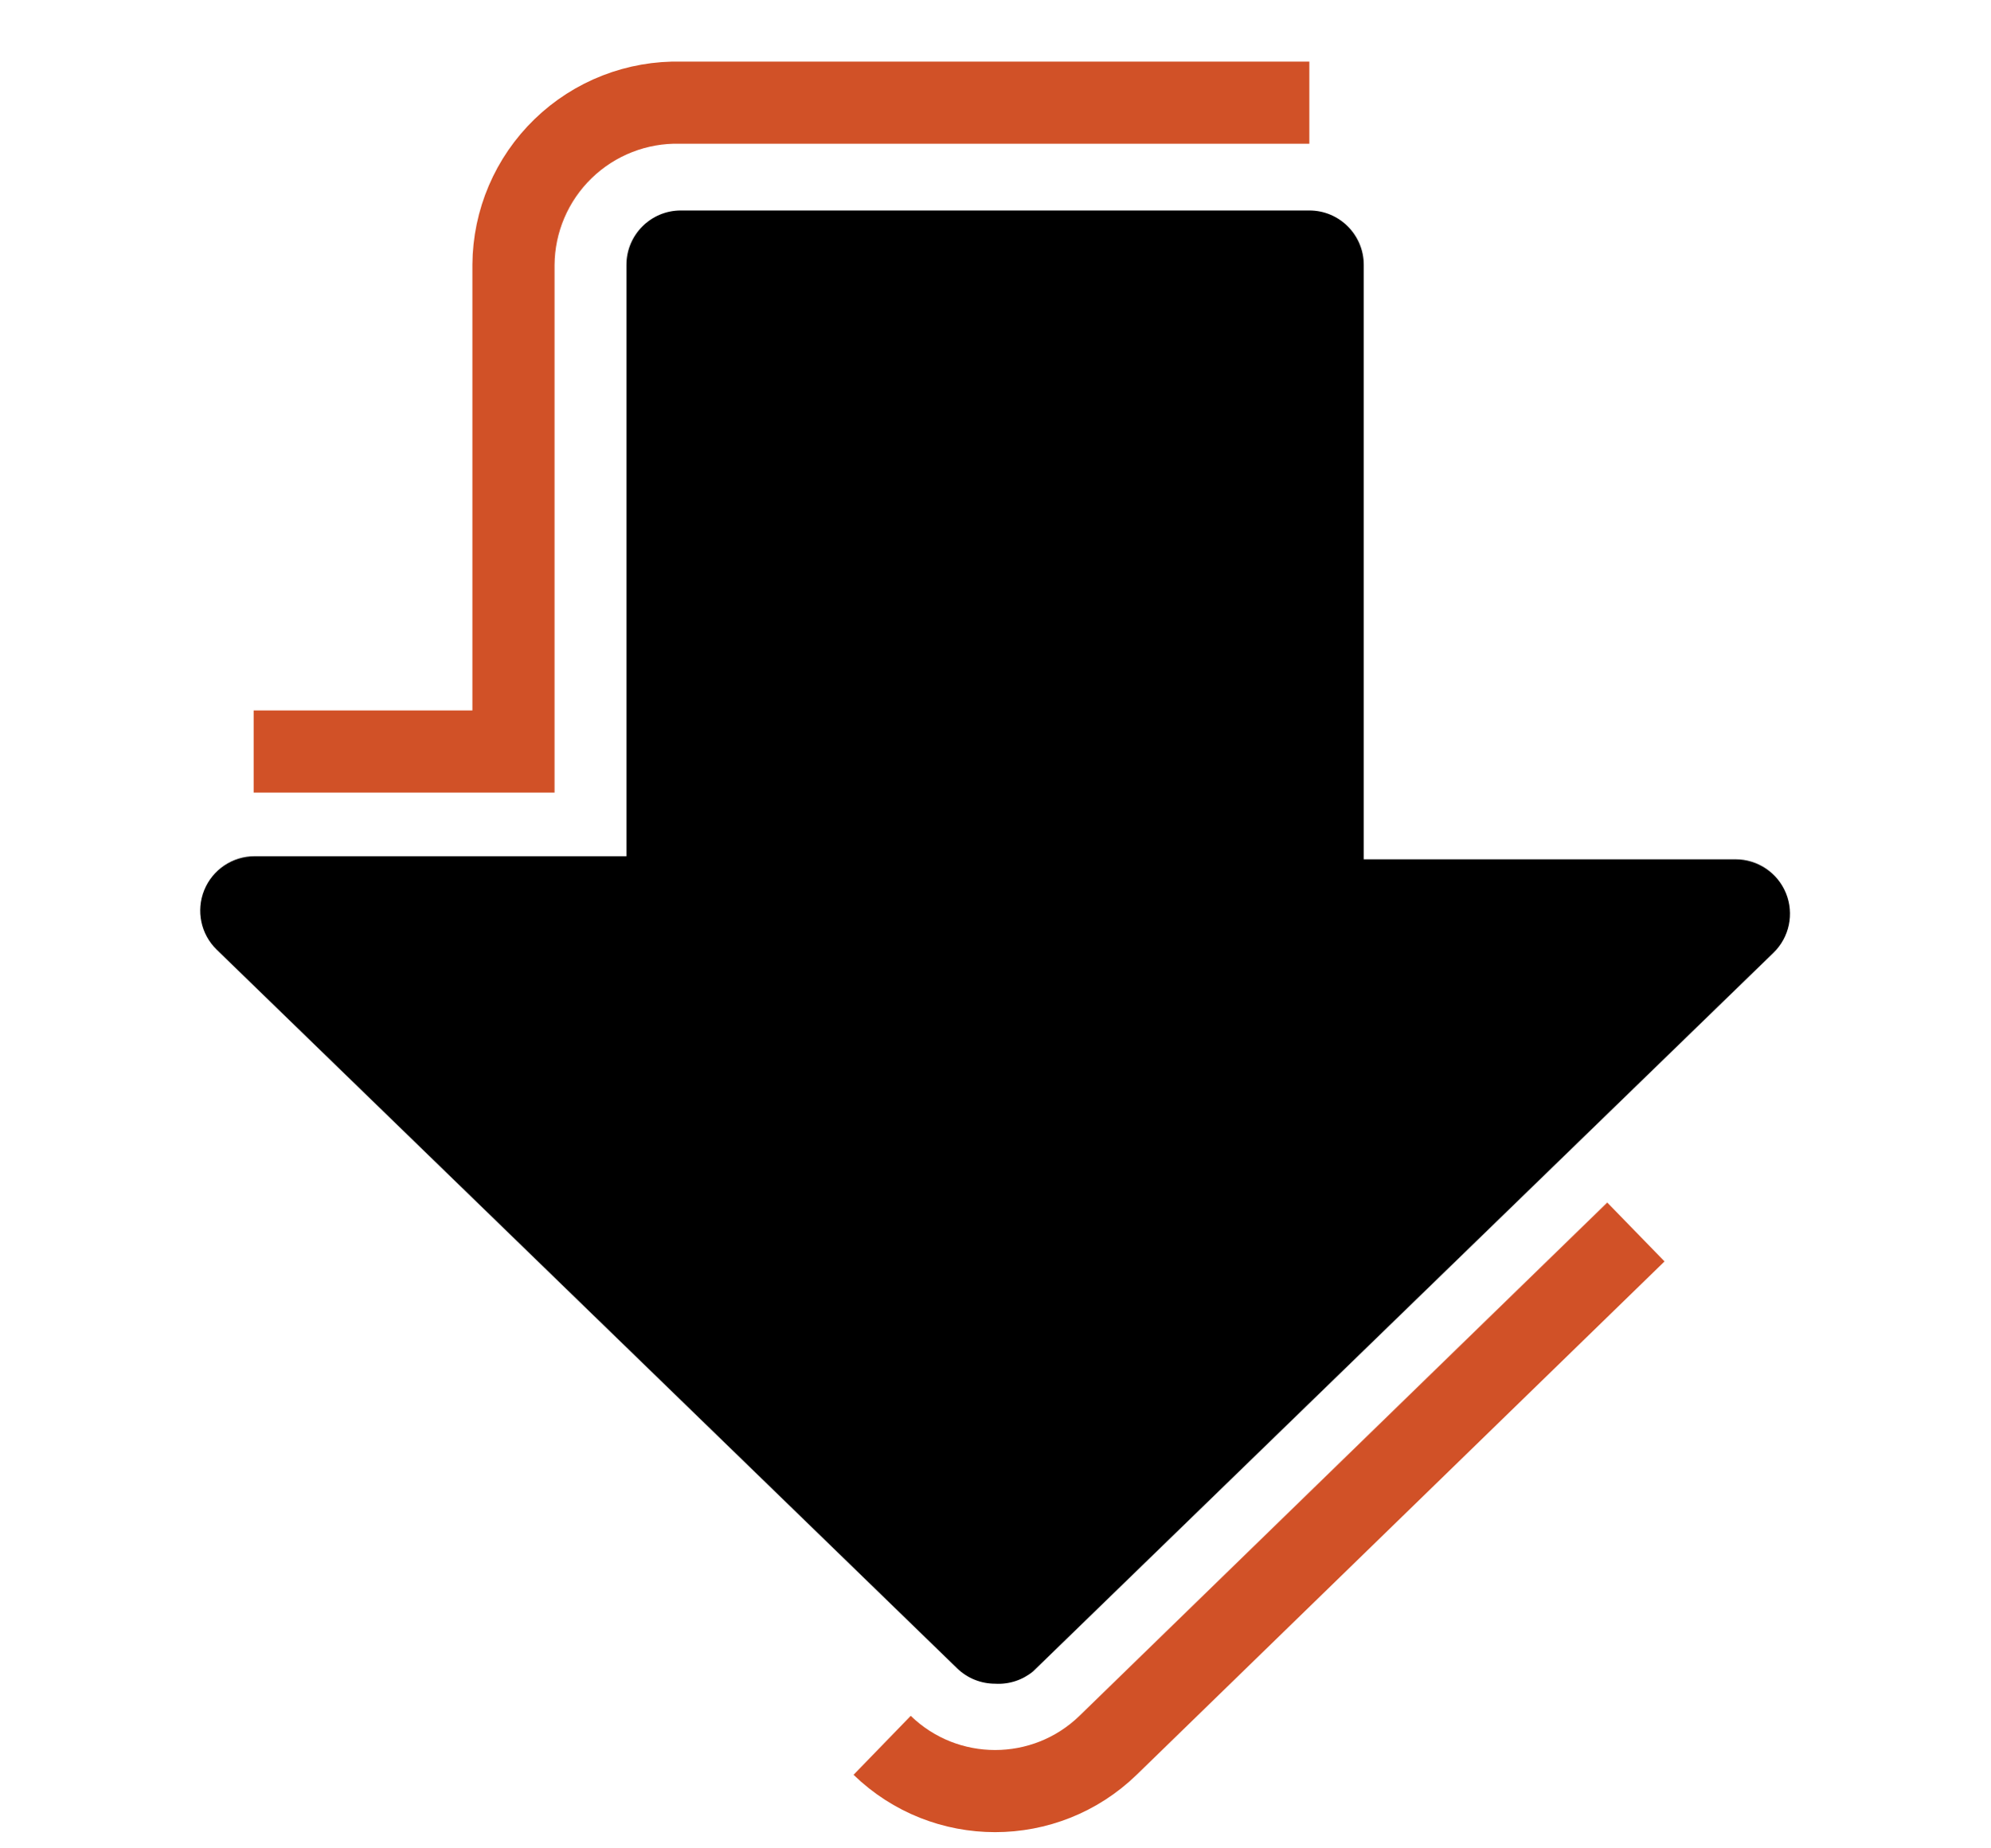
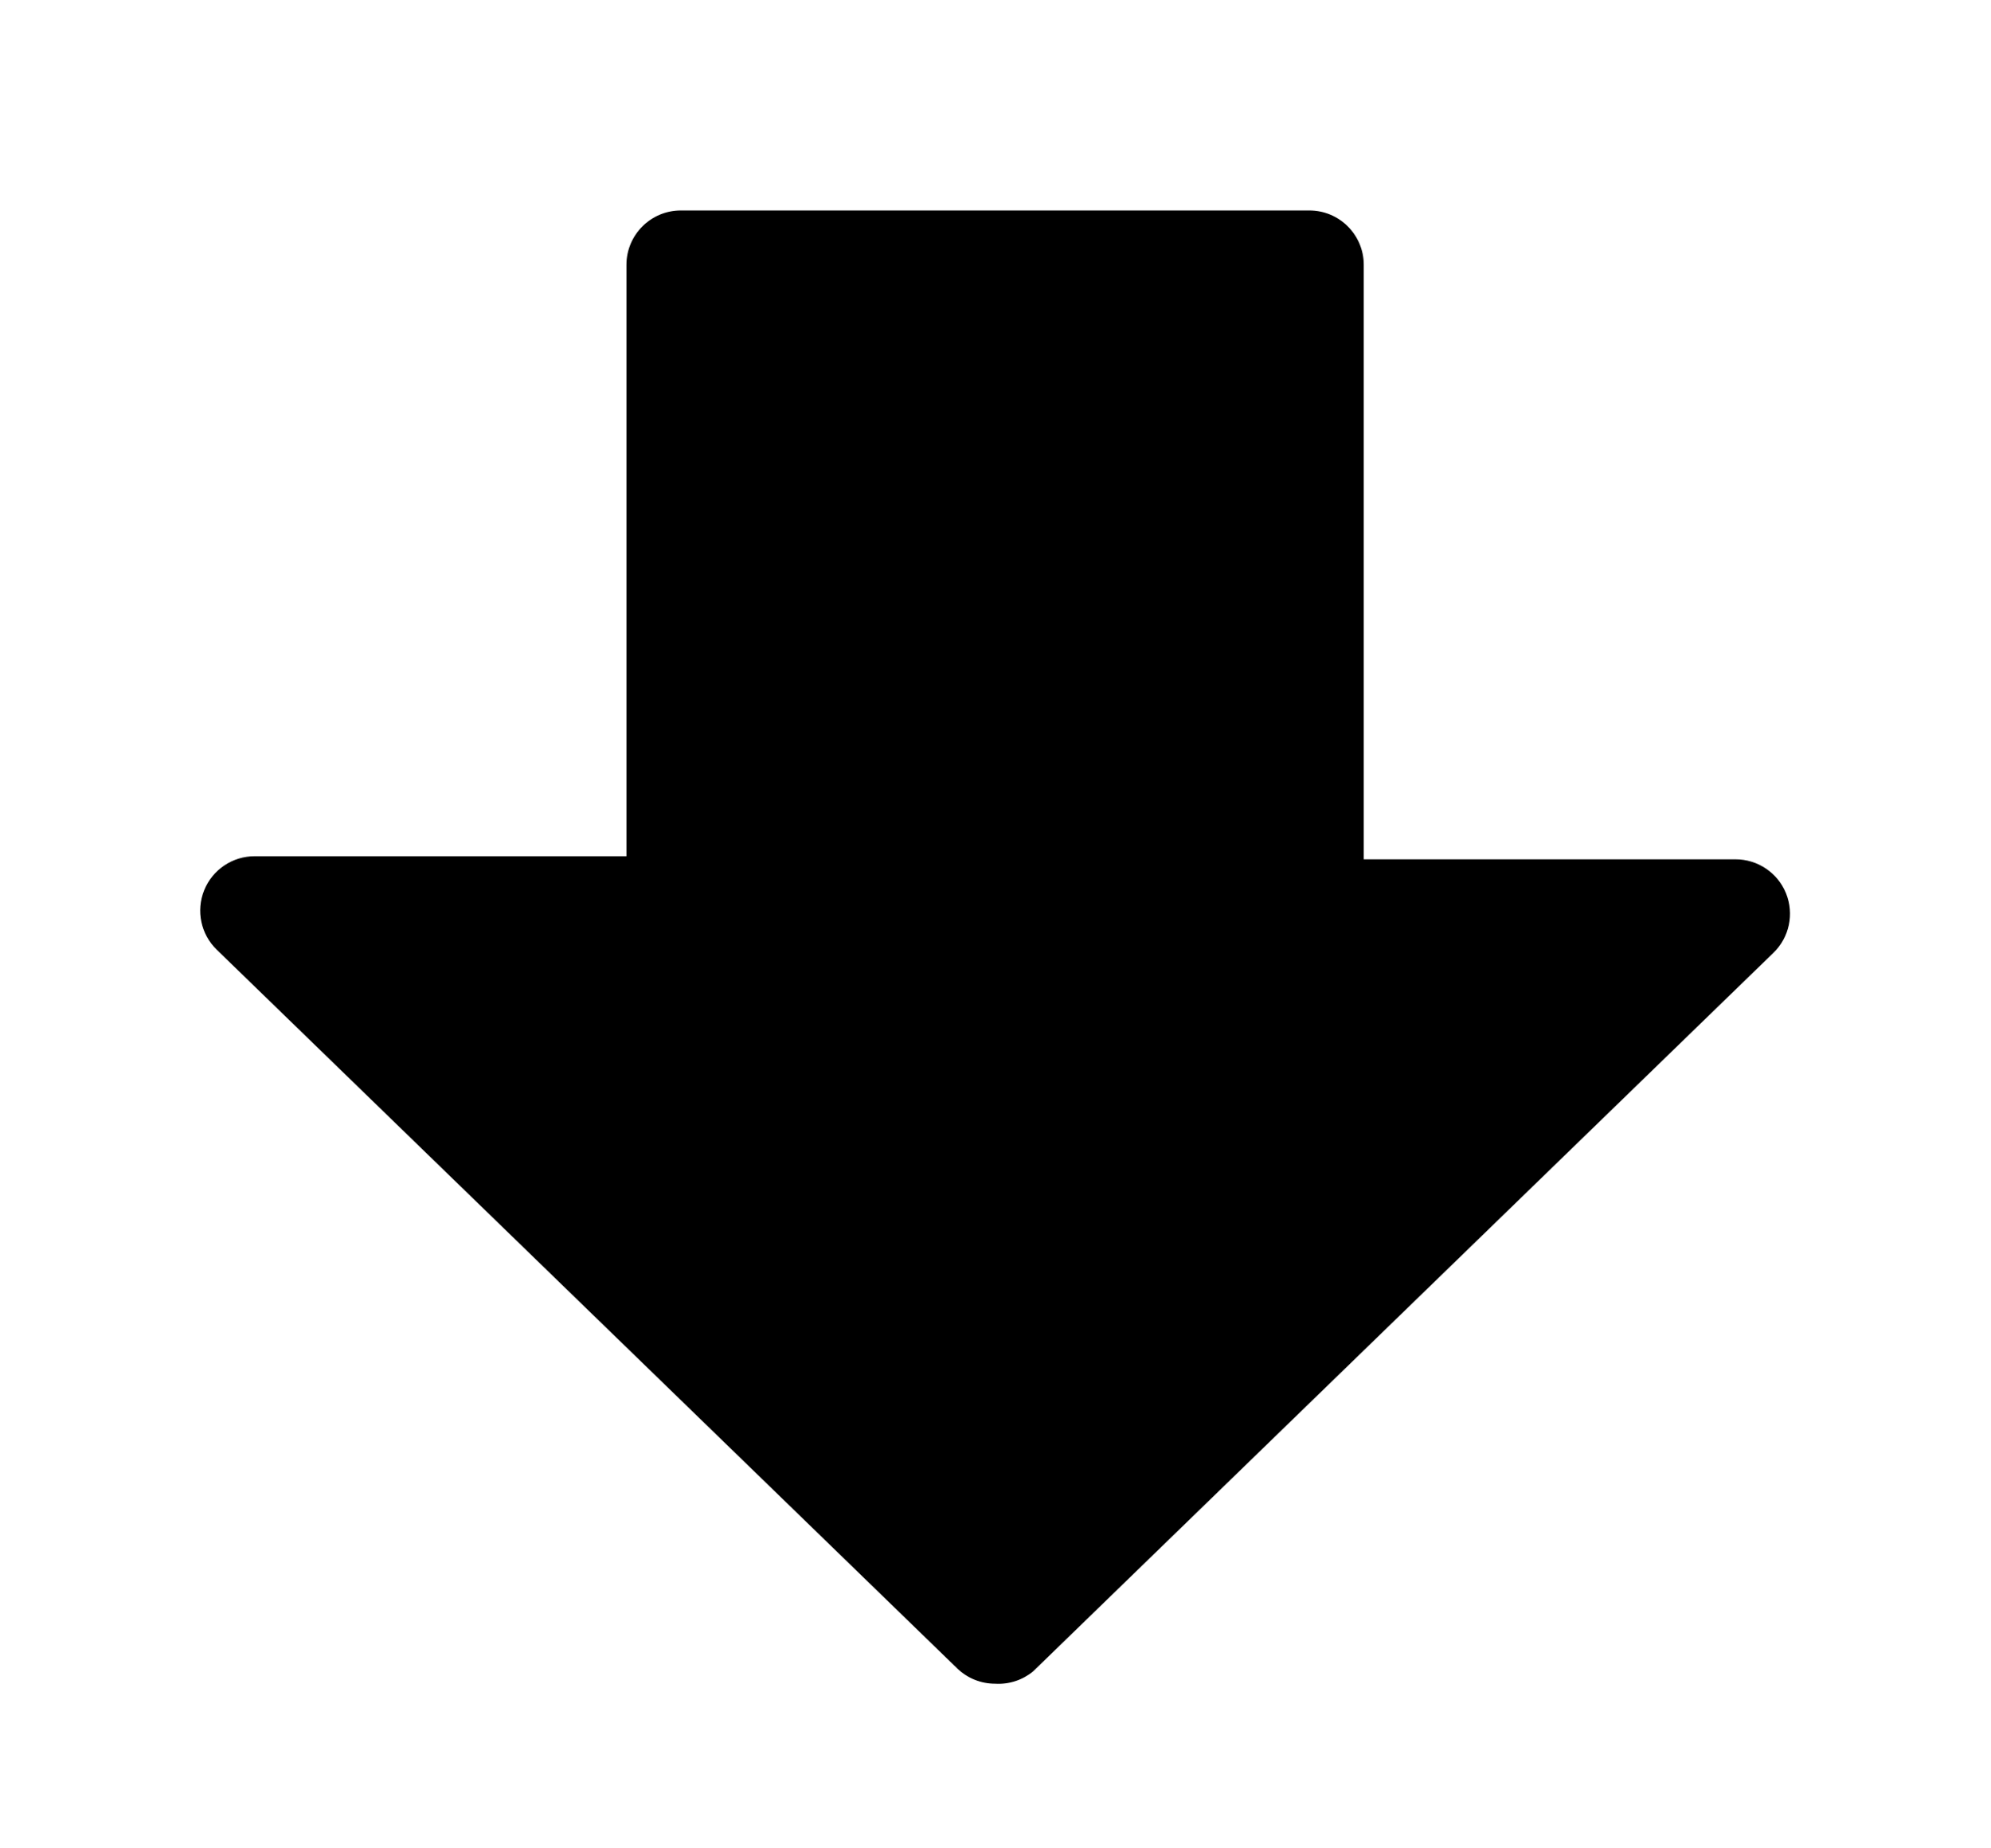
<svg xmlns="http://www.w3.org/2000/svg" viewBox="0 0 19.38 18">
  <defs>
-     <style>.cls-2{fill:none;stroke:#d15127;stroke-miterlimit:10;stroke-width:0.8px;}</style>
+     <style>.cls-2{fill:none;stroke-miterlimit:10;stroke-width:0.8px;}</style>
  </defs>
  <path d="M9.69,16.4a.53.53,0,0,1-.37-.15l-7.21-7a.53.53,0,0,1,.37-.91H6.1V2.58a.53.53,0,0,1,.53-.53h6.12a.53.53,0,0,1,.53.53V8.37H16.9a.53.53,0,0,1,.37.91l-7.21,7A.53.53,0,0,1,9.69,16.4Z" />
  <path class="cls-2" d="M8.59,17a1.58,1.58,0,0,0,2.2,0l5.14-5M12.75,1H6.63A1.59,1.59,0,0,0,5,2.58V7.32H2.47" />
</svg>
